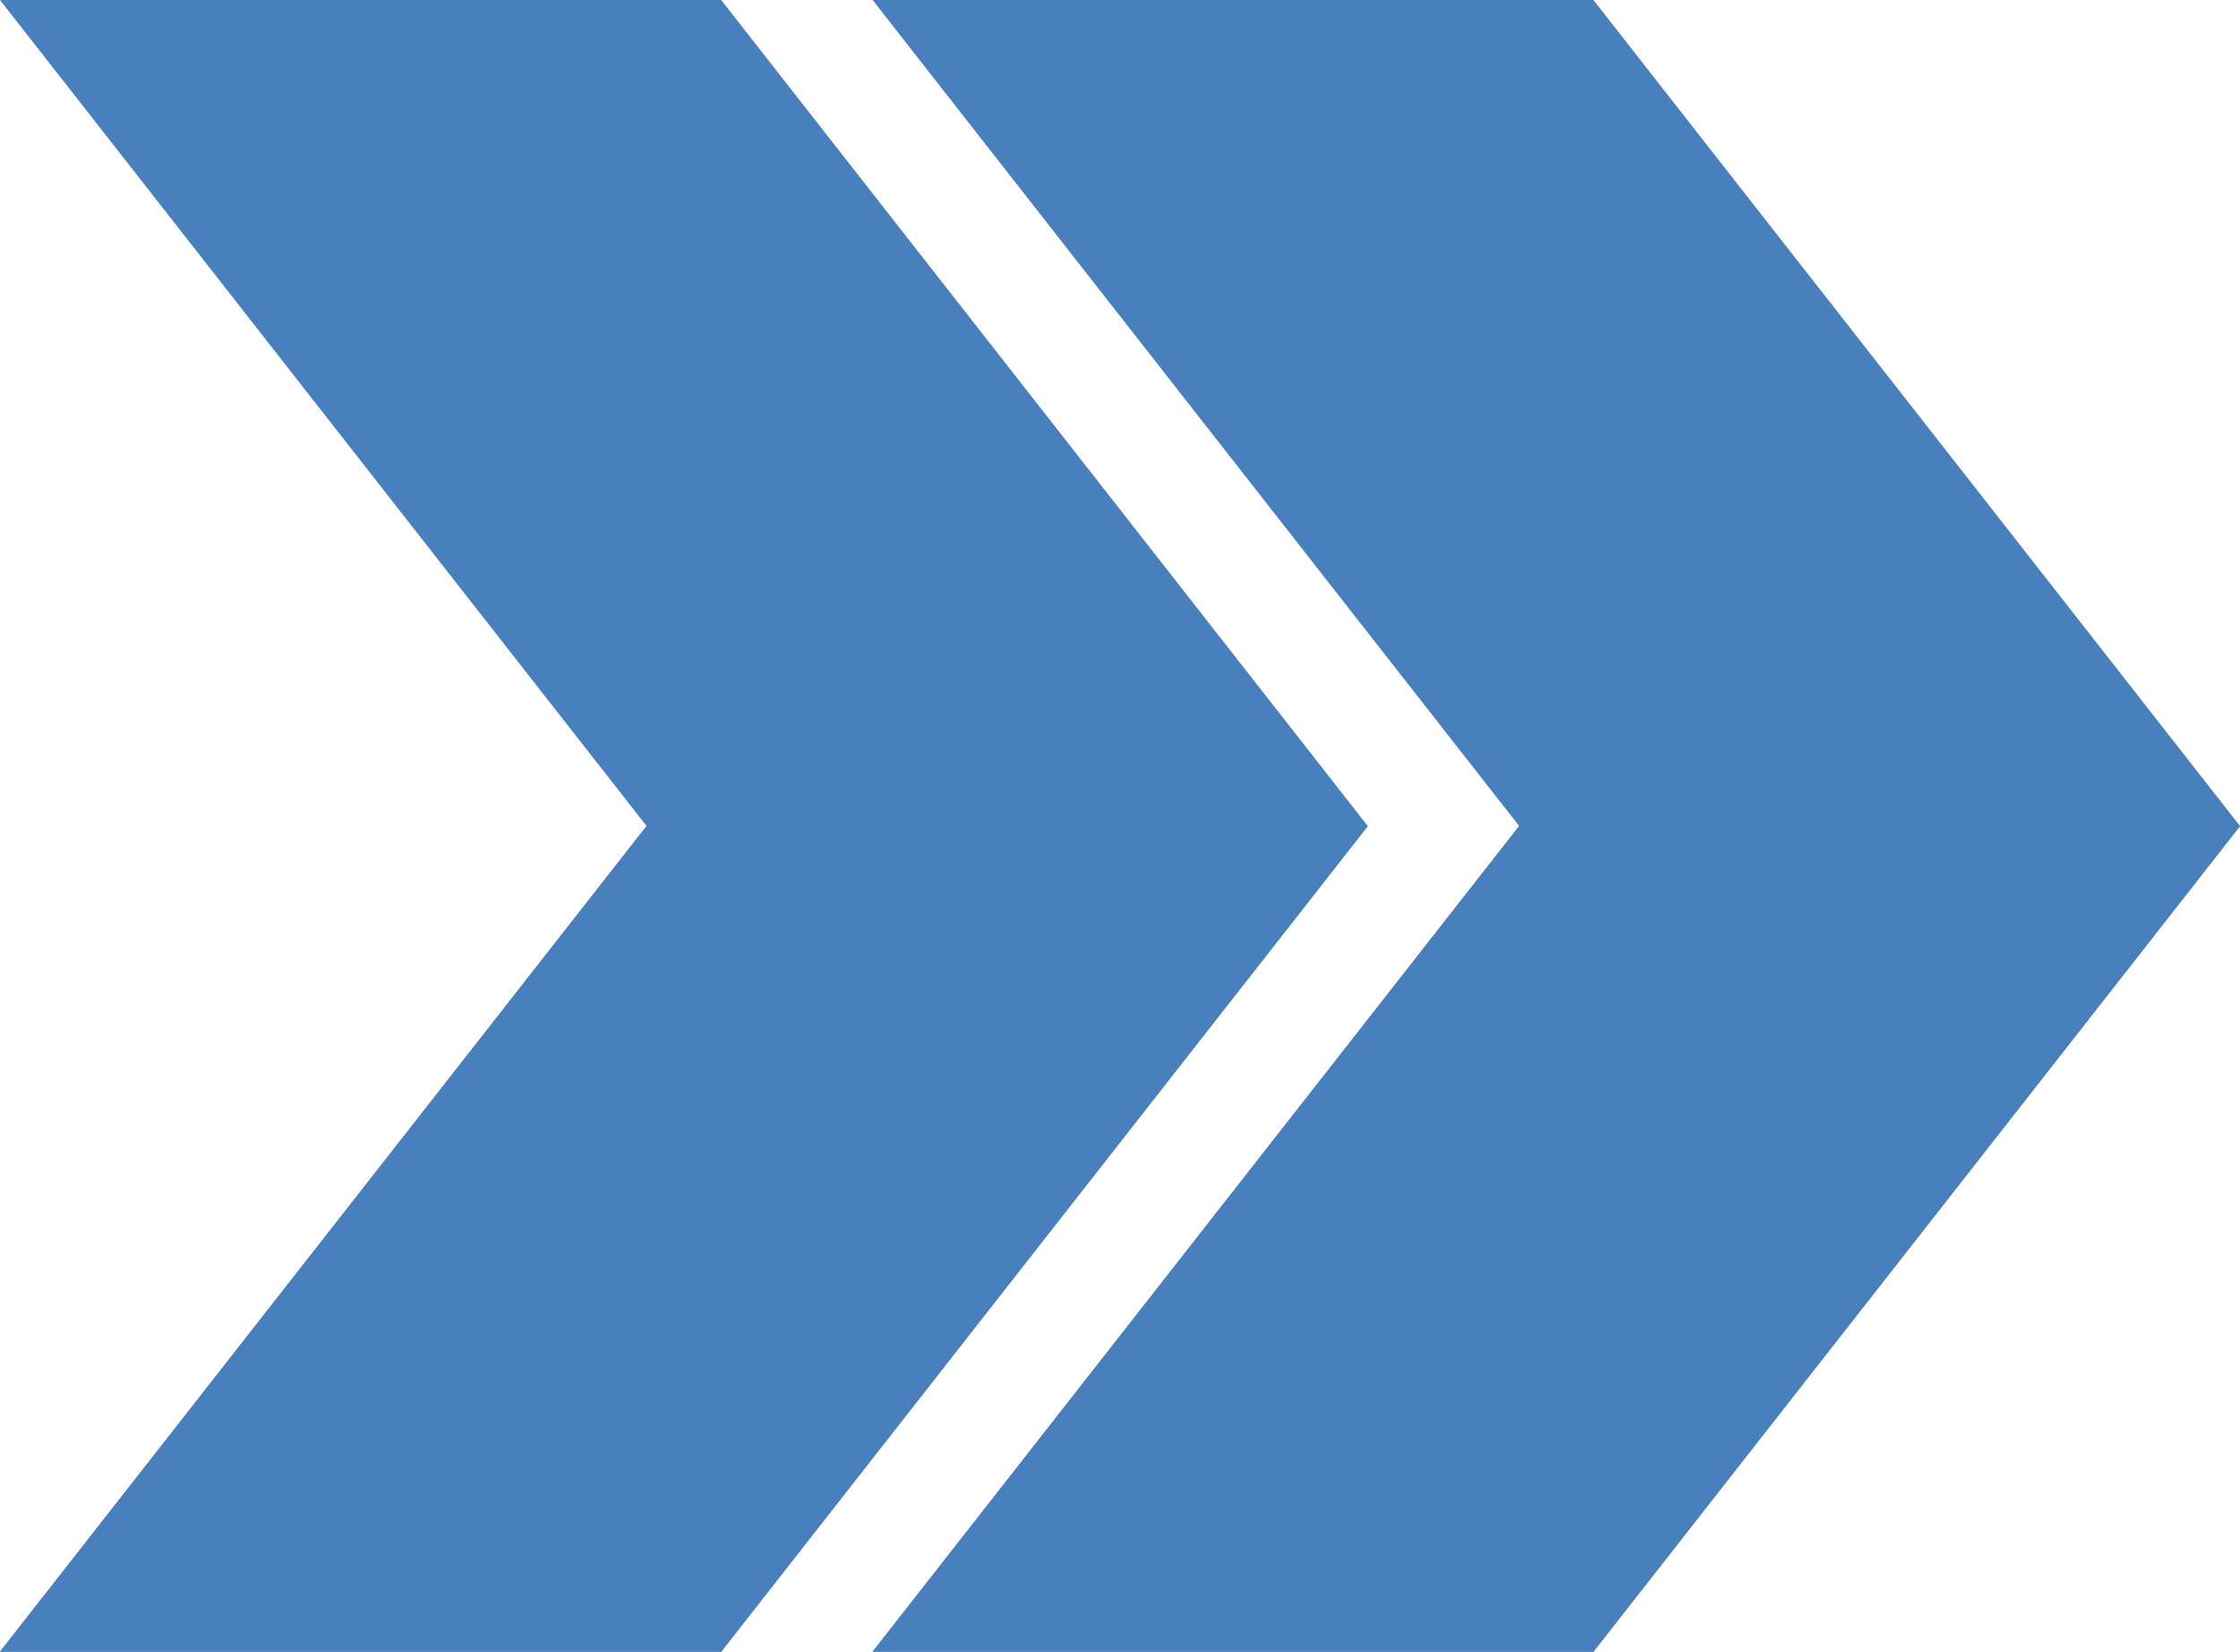
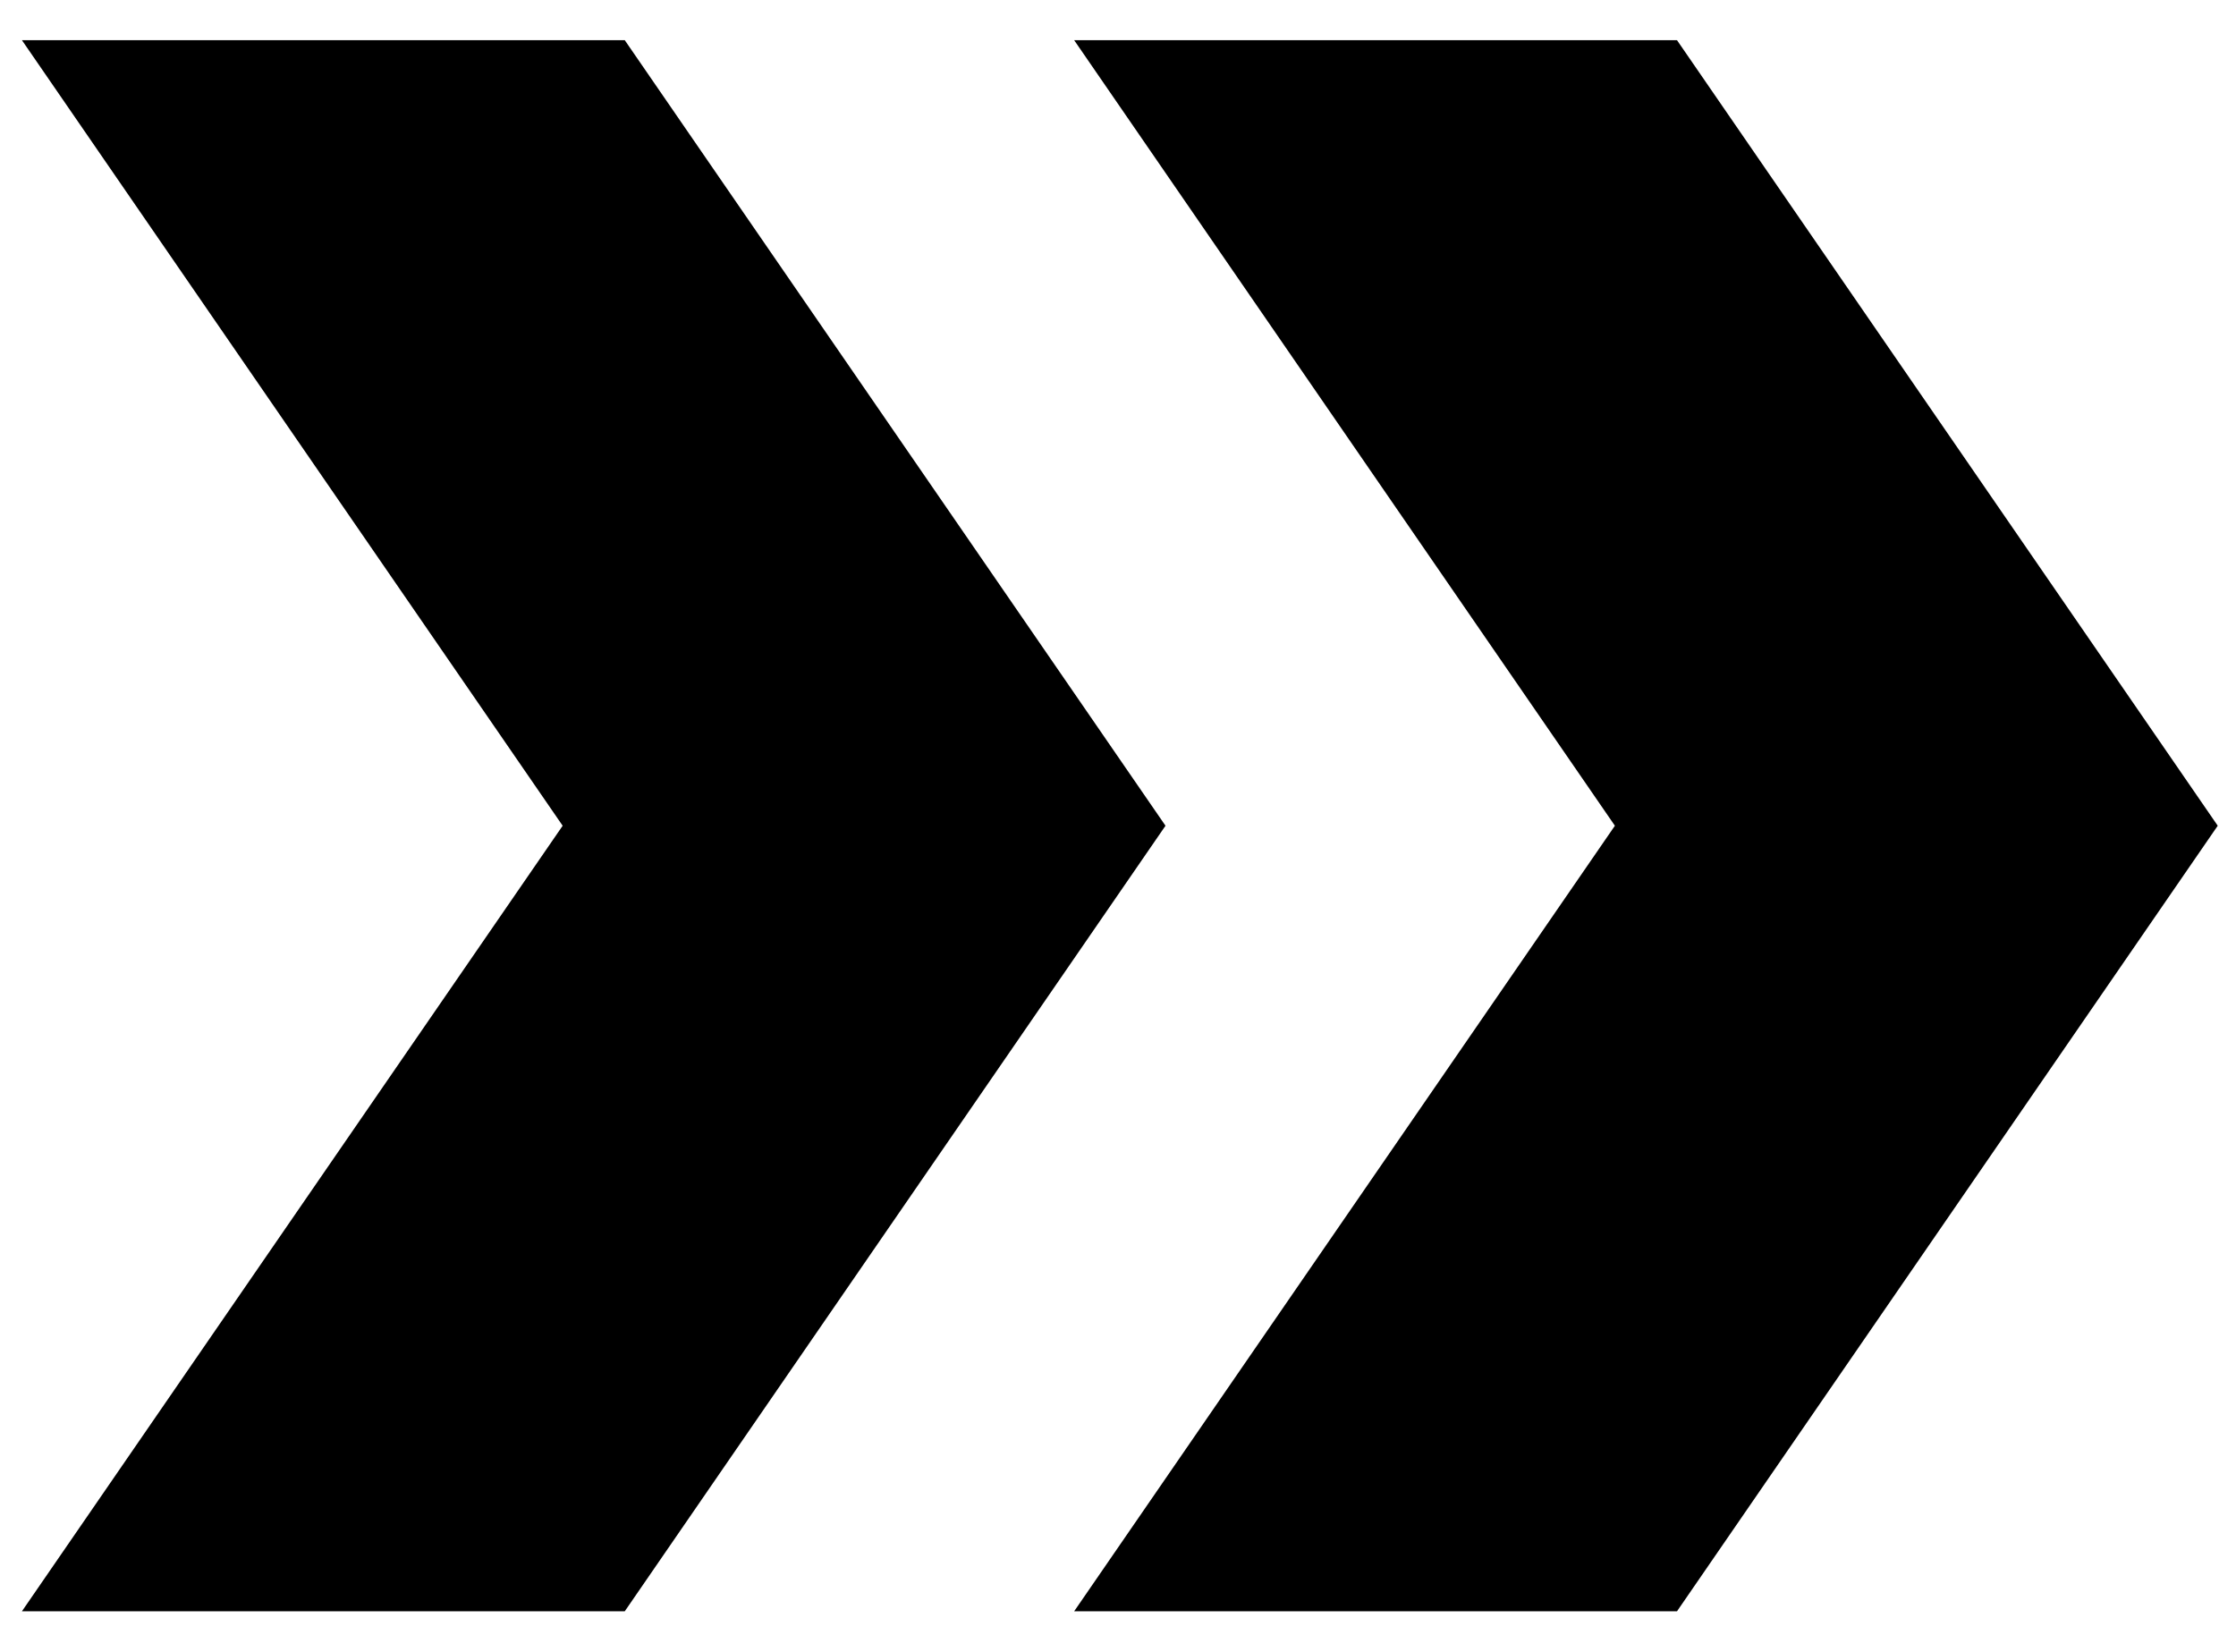
- <svg xmlns="http://www.w3.org/2000/svg" viewBox="0 0 61.25 45.17">
-   <defs>
-     <style>.cls-1{fill:#4780bc;}.cls-2{fill:#4780bc;}</style>
-   </defs>
-   <g id="Layer_2" data-name="Layer 2">
+ <svg xmlns="http://www.w3.org/2000/svg" version="1.1" id="Layer_1" x="0px" y="0px" viewBox="0 0 61.2 45.2" style="enable-background:new 0 0 61.2 45.2;" xml:space="preserve">
+   <g id="Layer_2_1_">
    <g id="OBJECTS">
-       <path class="cls-1" d="M19.72,0H0L17.68,22.59,0,45.17H19.72L37.4,22.59ZM43.57,0H23.86L41.54,22.59,23.86,45.17H43.57L61.25,22.59Z" />
-       <path class="cls-2" d="M17.68,22.59,0,45.17H19.72L37.4,22.59Zm23.86,0L23.86,45.17H43.57L61.25,22.59Z" />
+       <path d="M17.1,1.1H0.6l14.8,21.5L0.6,44.1h16.5l14.8-21.5L17.1,1.1z M45.9,1.1H29.4l14.8,21.5L29.4,44.1h16.5l14.8-21.5L45.9,1.1z    " />
    </g>
  </g>
</svg>
